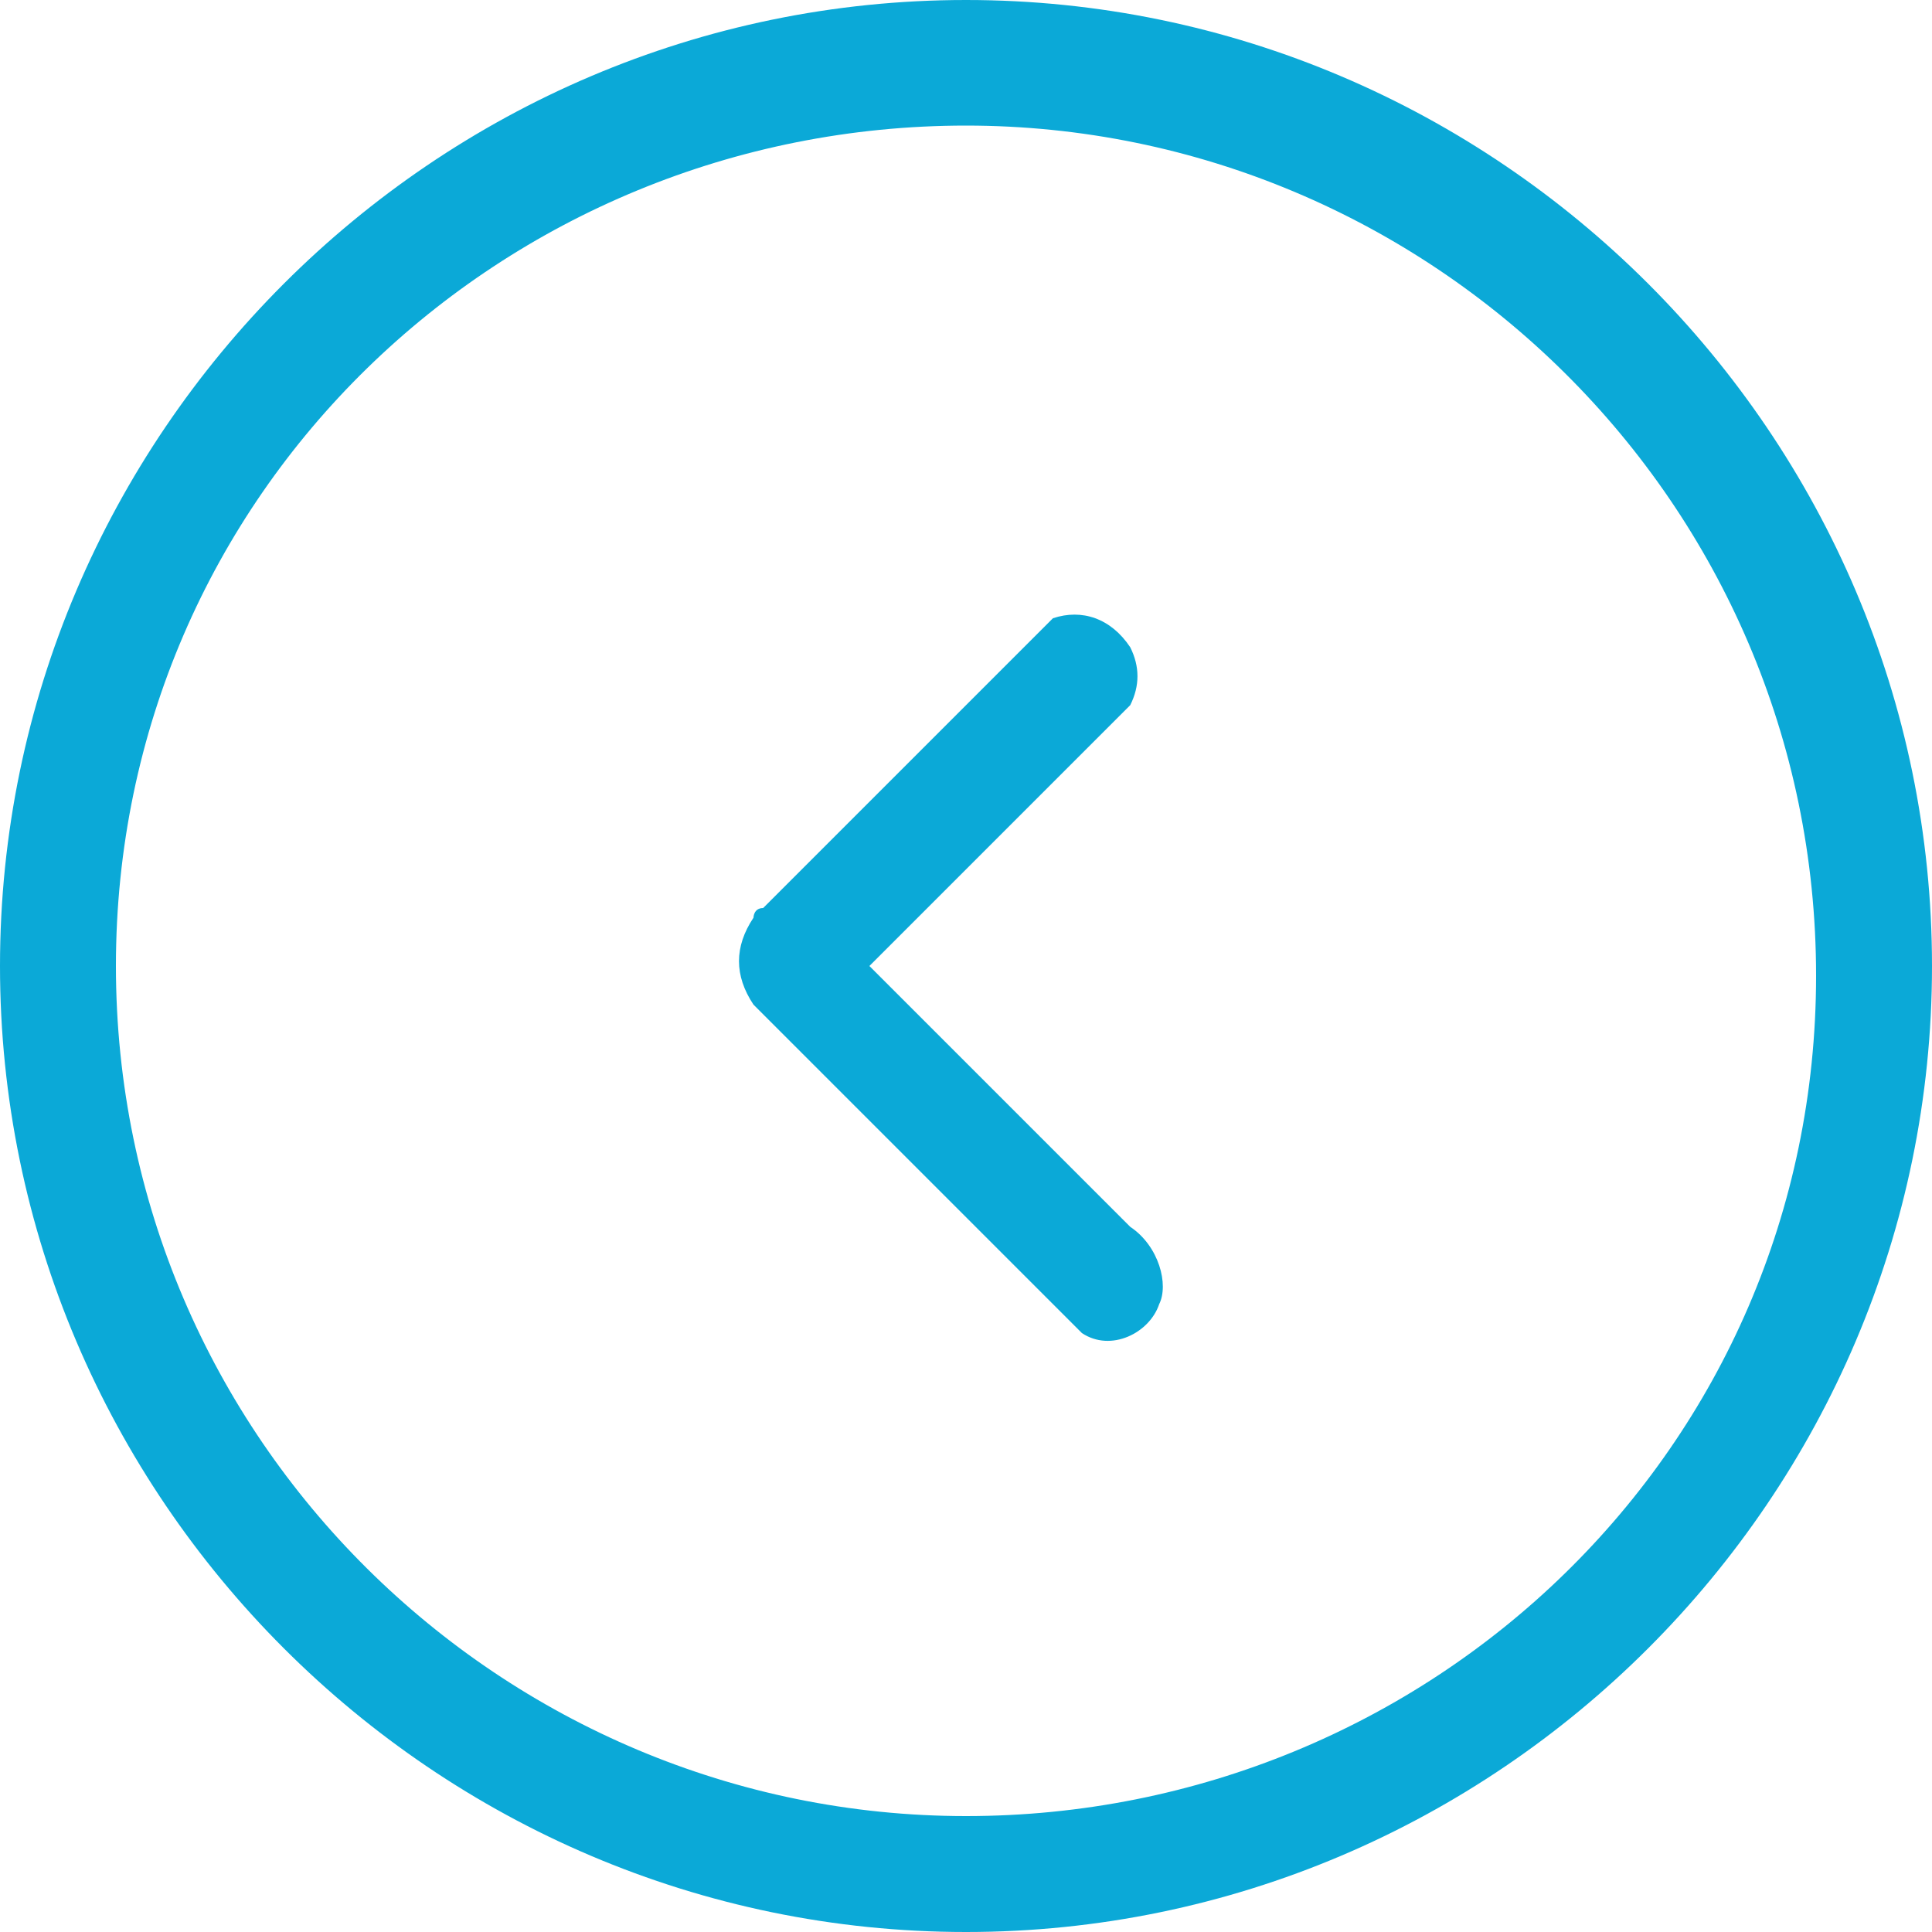
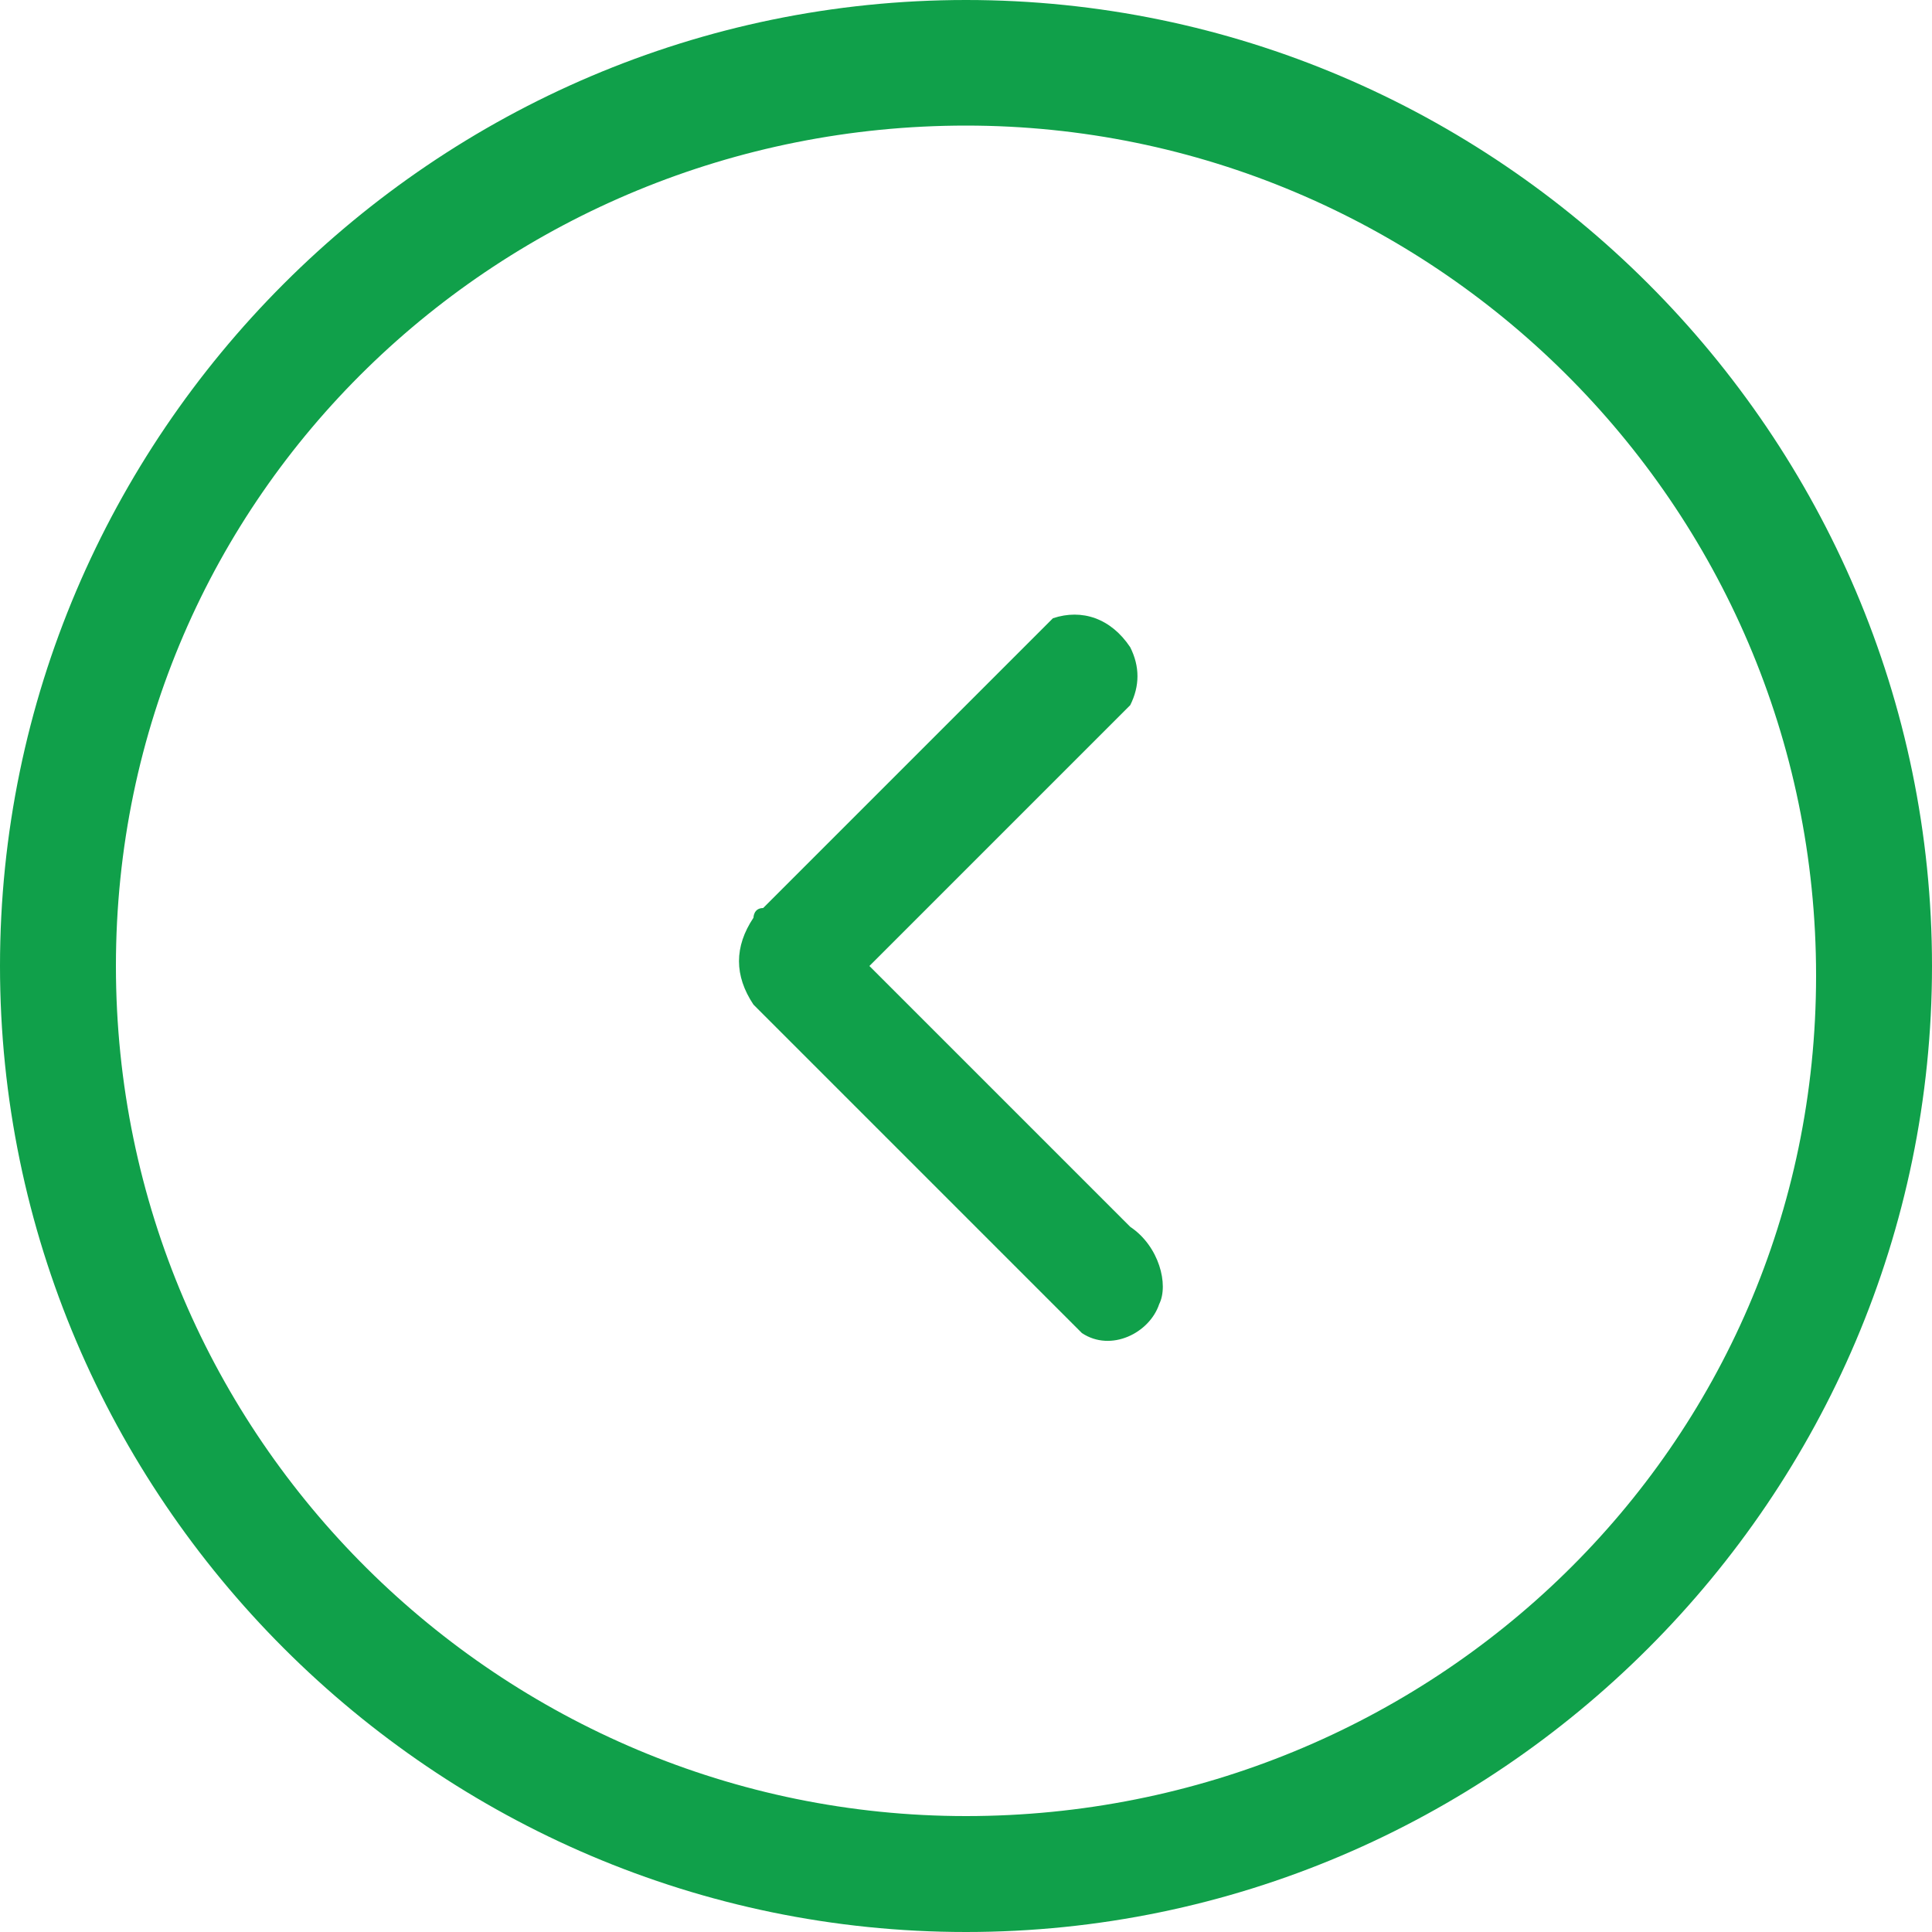
<svg xmlns="http://www.w3.org/2000/svg" version="1.1" id="Слой_1" x="0px" y="0px" viewBox="0 0 20 20" style="enable-background:new 0 0 20 20;" xml:space="preserve">
  <style type="text/css">
- 	.st0{fill:#0BA9D7;}
+ 	.st0{fill:#10A04A;}
</style>
  <g>
    <g>
-       <path class="st0" d="M10,0C4.5,0,0,4.5,0,10s4.5,10,10,10s10-4.5,10-10S15.5,0,10,0z M10,18.8c-4.8,0-8.8-3.9-8.8-8.8    s4-8.7,8.8-8.7s8.8,3.9,8.8,8.8S14.8,18.8,10,18.8z M11.7,12.7L9,10l2.7-2.7c0.1-0.2,0.1-0.4,0-0.6c-0.2-0.3-0.5-0.4-0.8-0.3l-3,3    c-0.1,0-0.1,0.1-0.1,0.1c-0.2,0.3-0.2,0.6,0,0.9l0.1,0.1l3,3c0.1,0.1,0.2,0.2,0.3,0.3c0.3,0.2,0.7,0,0.8-0.3    C12.1,13.3,12,12.9,11.7,12.7z" />
+       <path class="st0" d="M10,0C4.5,0,0,4.5,0,10s4.5,10,10,10s10-4.5,10-10S15.5,0,10,0z M10,18.8c-4.8,0-8.8-3.9-8.8-8.8    S5.2,1.3,10,1.3s8.8,3.9,8.8,8.8S14.8,18.8,10,18.8z M11.7,12.7L9,10l2.7-2.7c0.1-0.2,0.1-0.4,0-0.6c-0.2-0.3-0.5-0.4-0.8-0.3    l-3,3c-0.1,0-0.1,0.1-0.1,0.1c-0.2,0.3-0.2,0.6,0,0.9c0,0,0.1,0.1,0.1,0.1l3,3c0.1,0.1,0.2,0.2,0.3,0.3c0.3,0.2,0.7,0,0.8-0.3    C12.1,13.3,12,12.9,11.7,12.7z" />
    </g>
  </g>
</svg>
